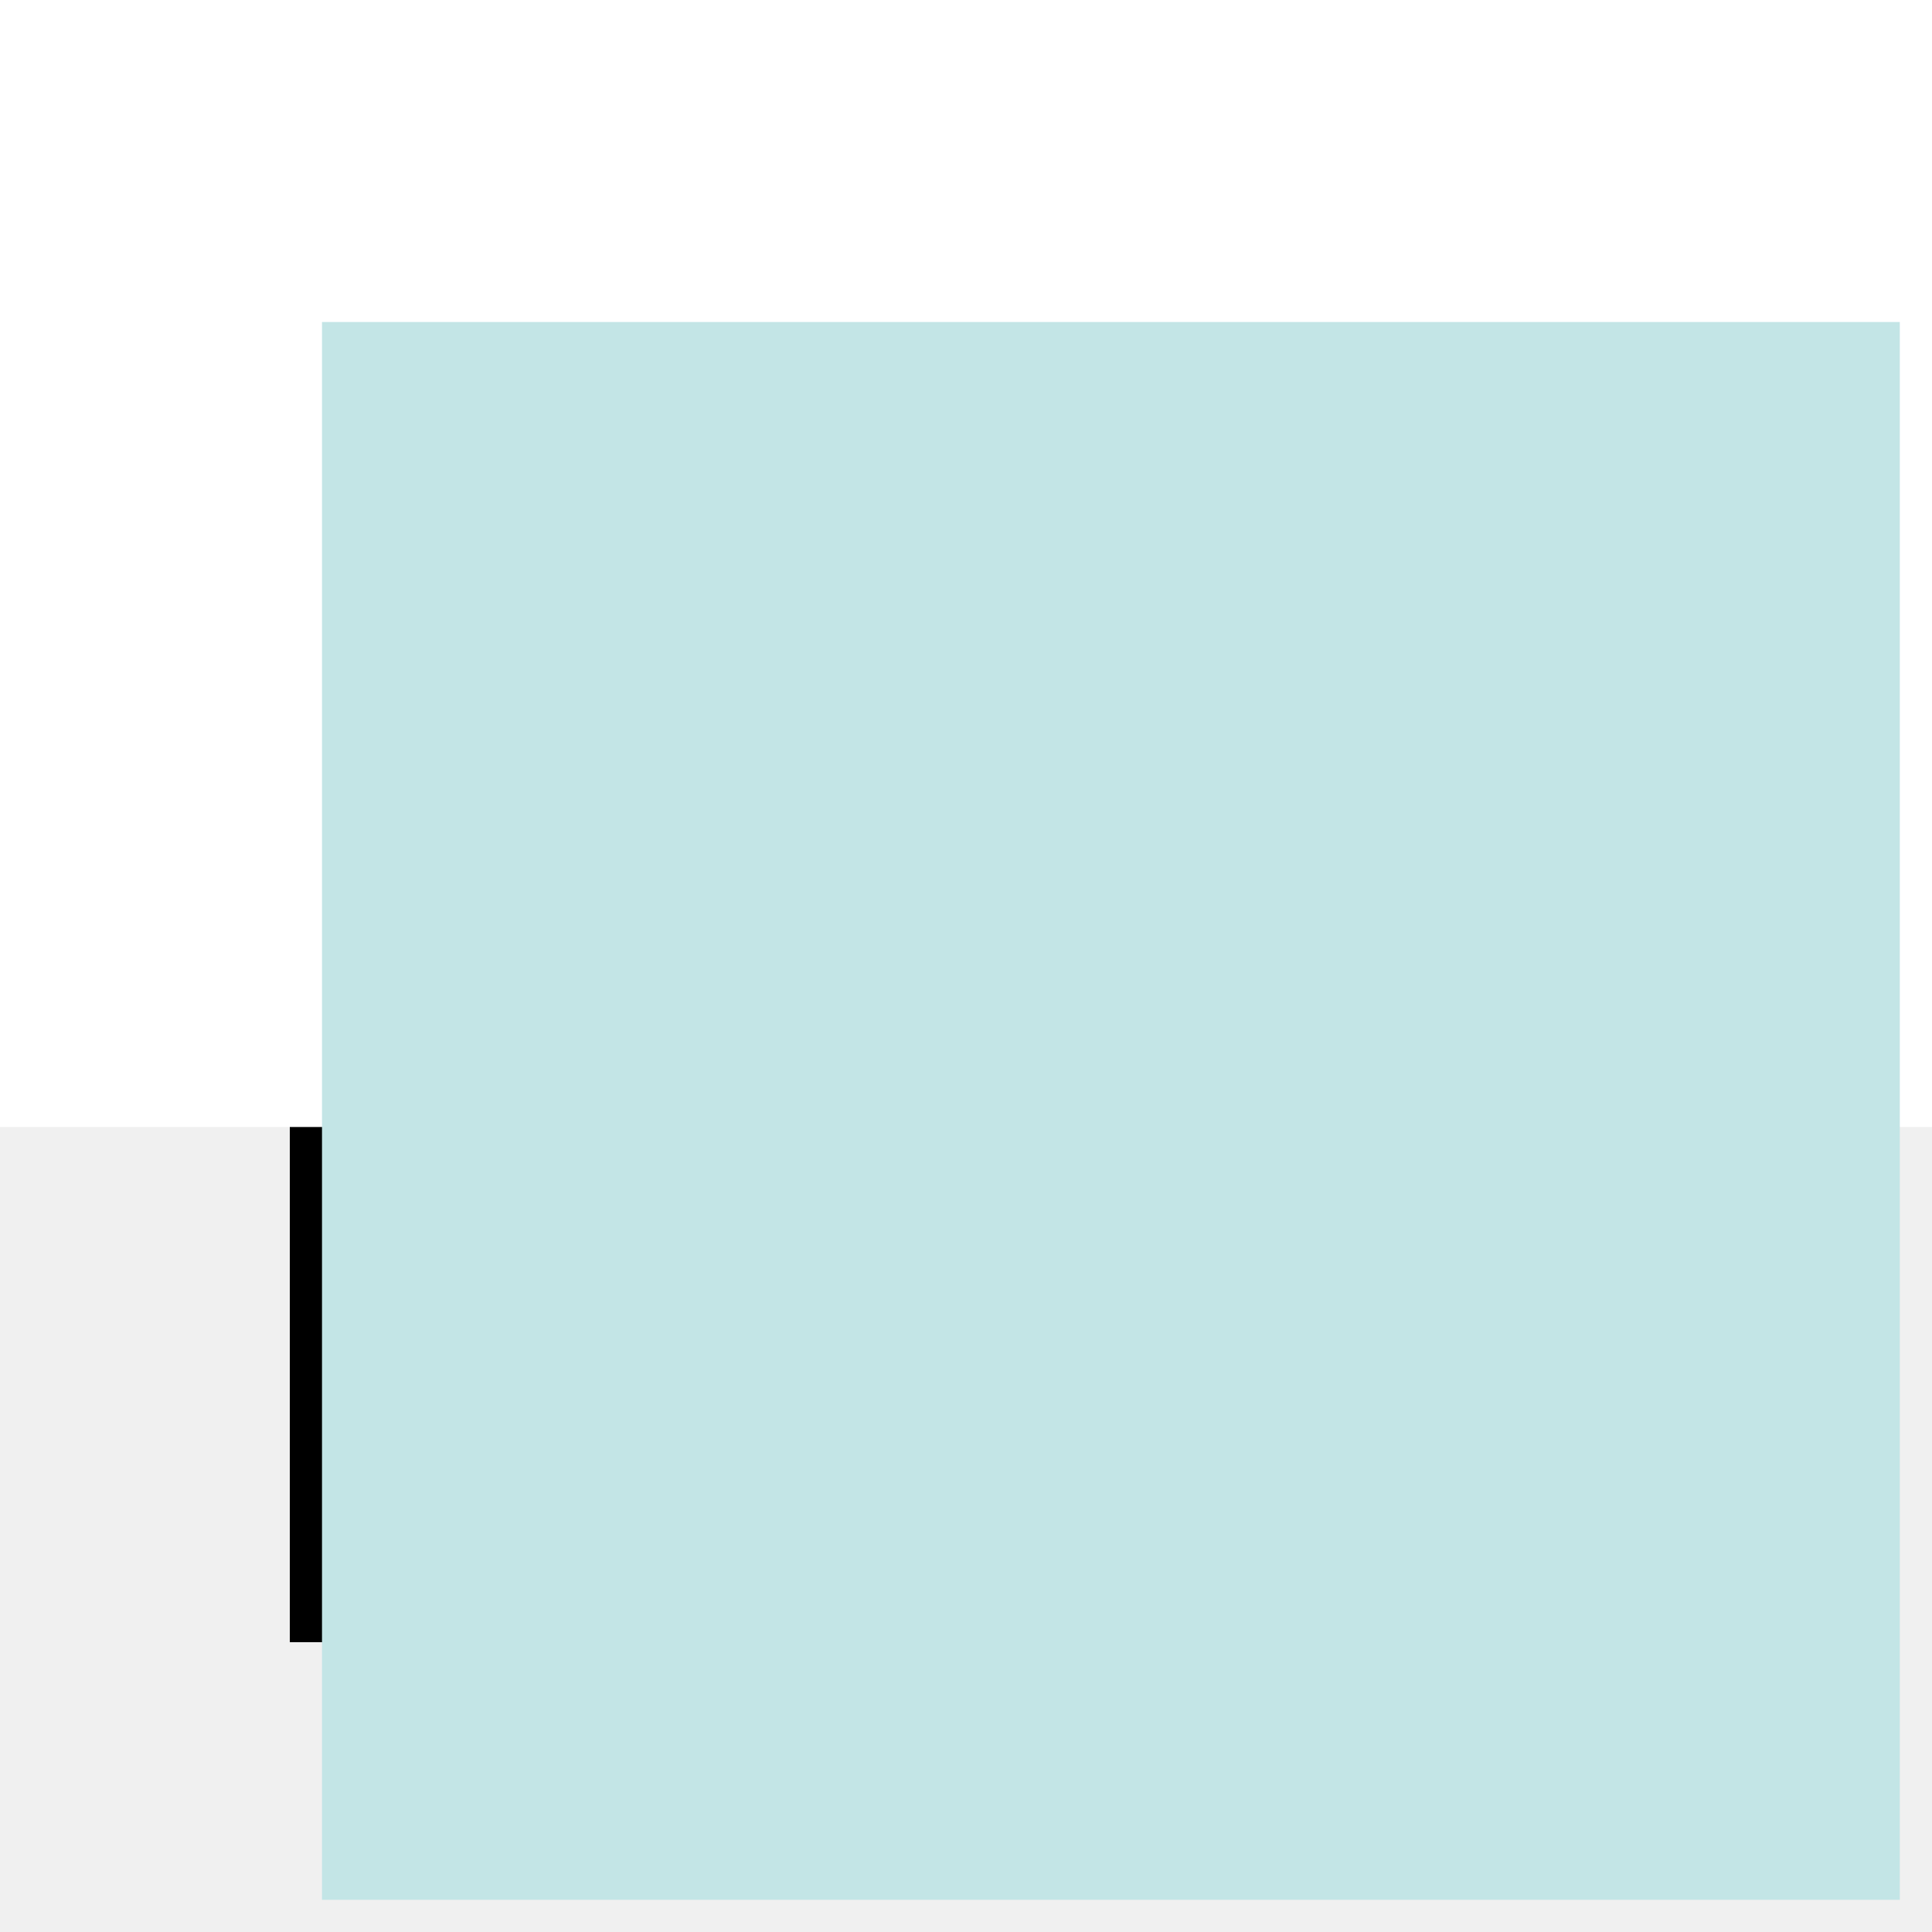
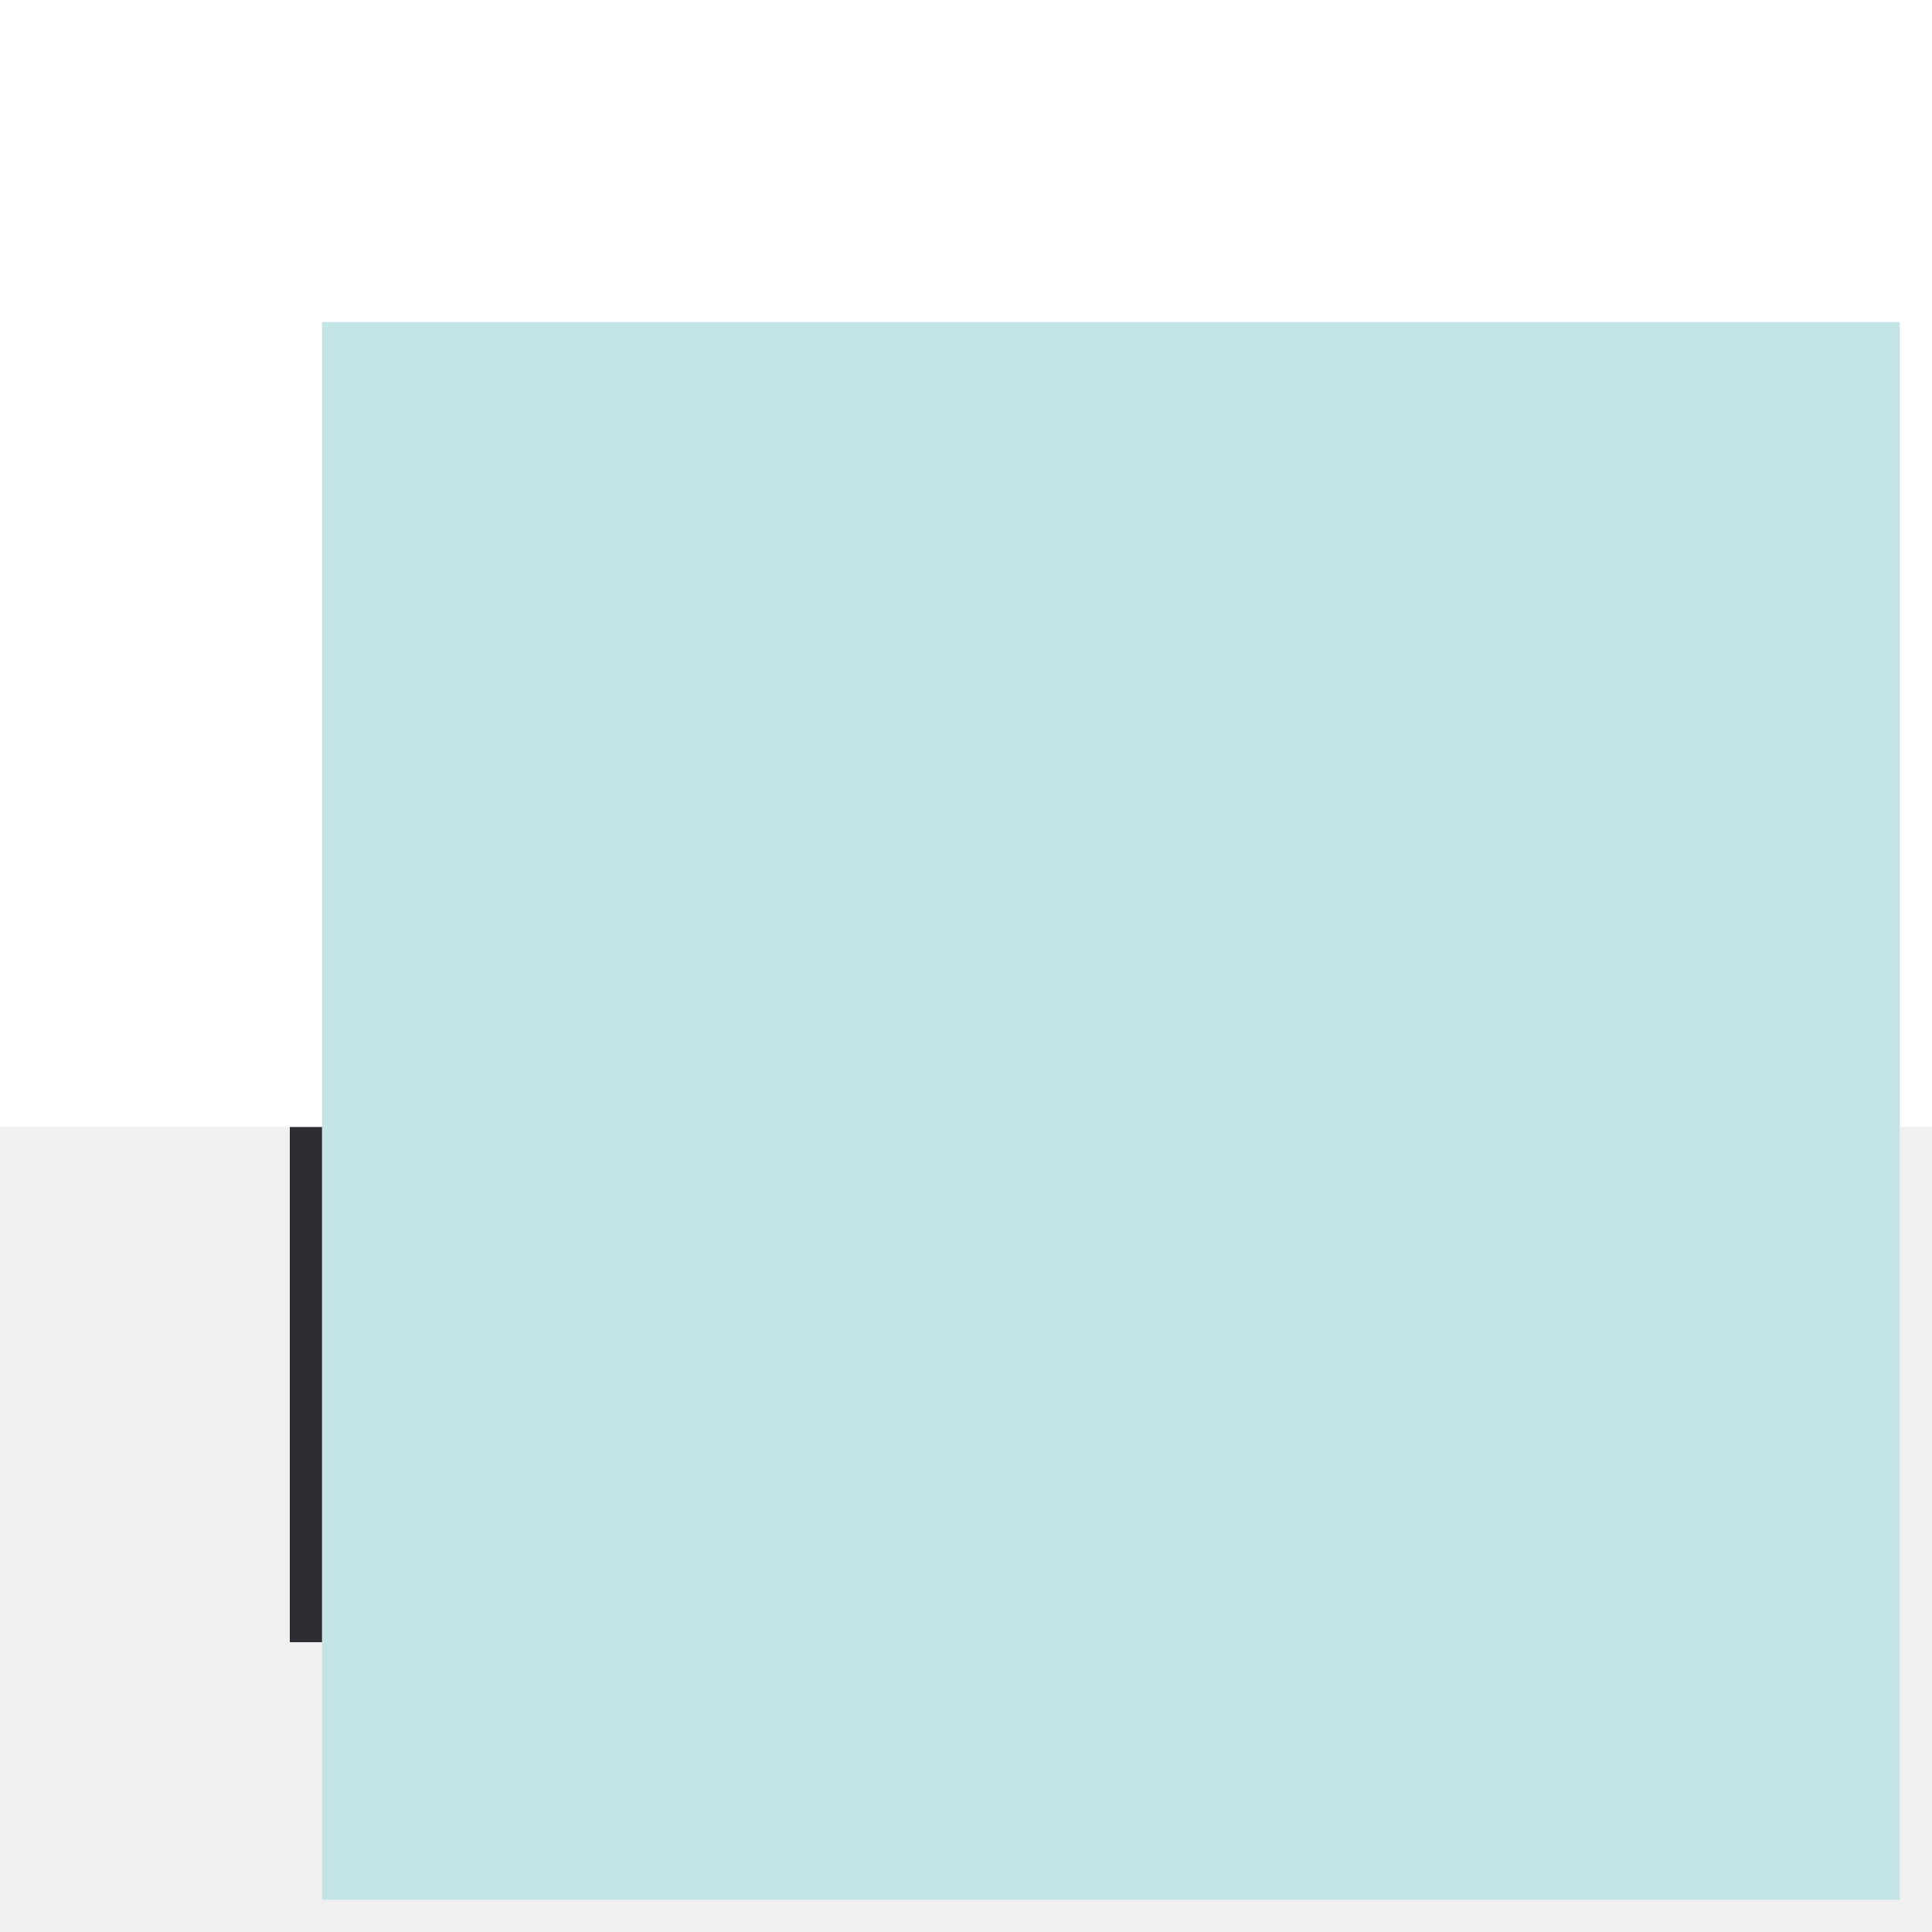
<svg xmlns="http://www.w3.org/2000/svg" version="1.1">
-   <rect x="20%" y="20%" width="60%" height="60%" stroke="black" fill="#B67721" stroke-width="10%" />
+   <rect x="20%" y="20%" width="60%" height="60%" stroke="#2D2D32" fill="#E95420" stroke-width="10%" />
  <rect x="25%" y="15%" stroke="white" fill="white" width="50%" height="10%" />
  <rect x="50%" y="50%" stroke="#C3E5E6" fill="#C3E5E6" width="15%" height="15%" />
</svg>
